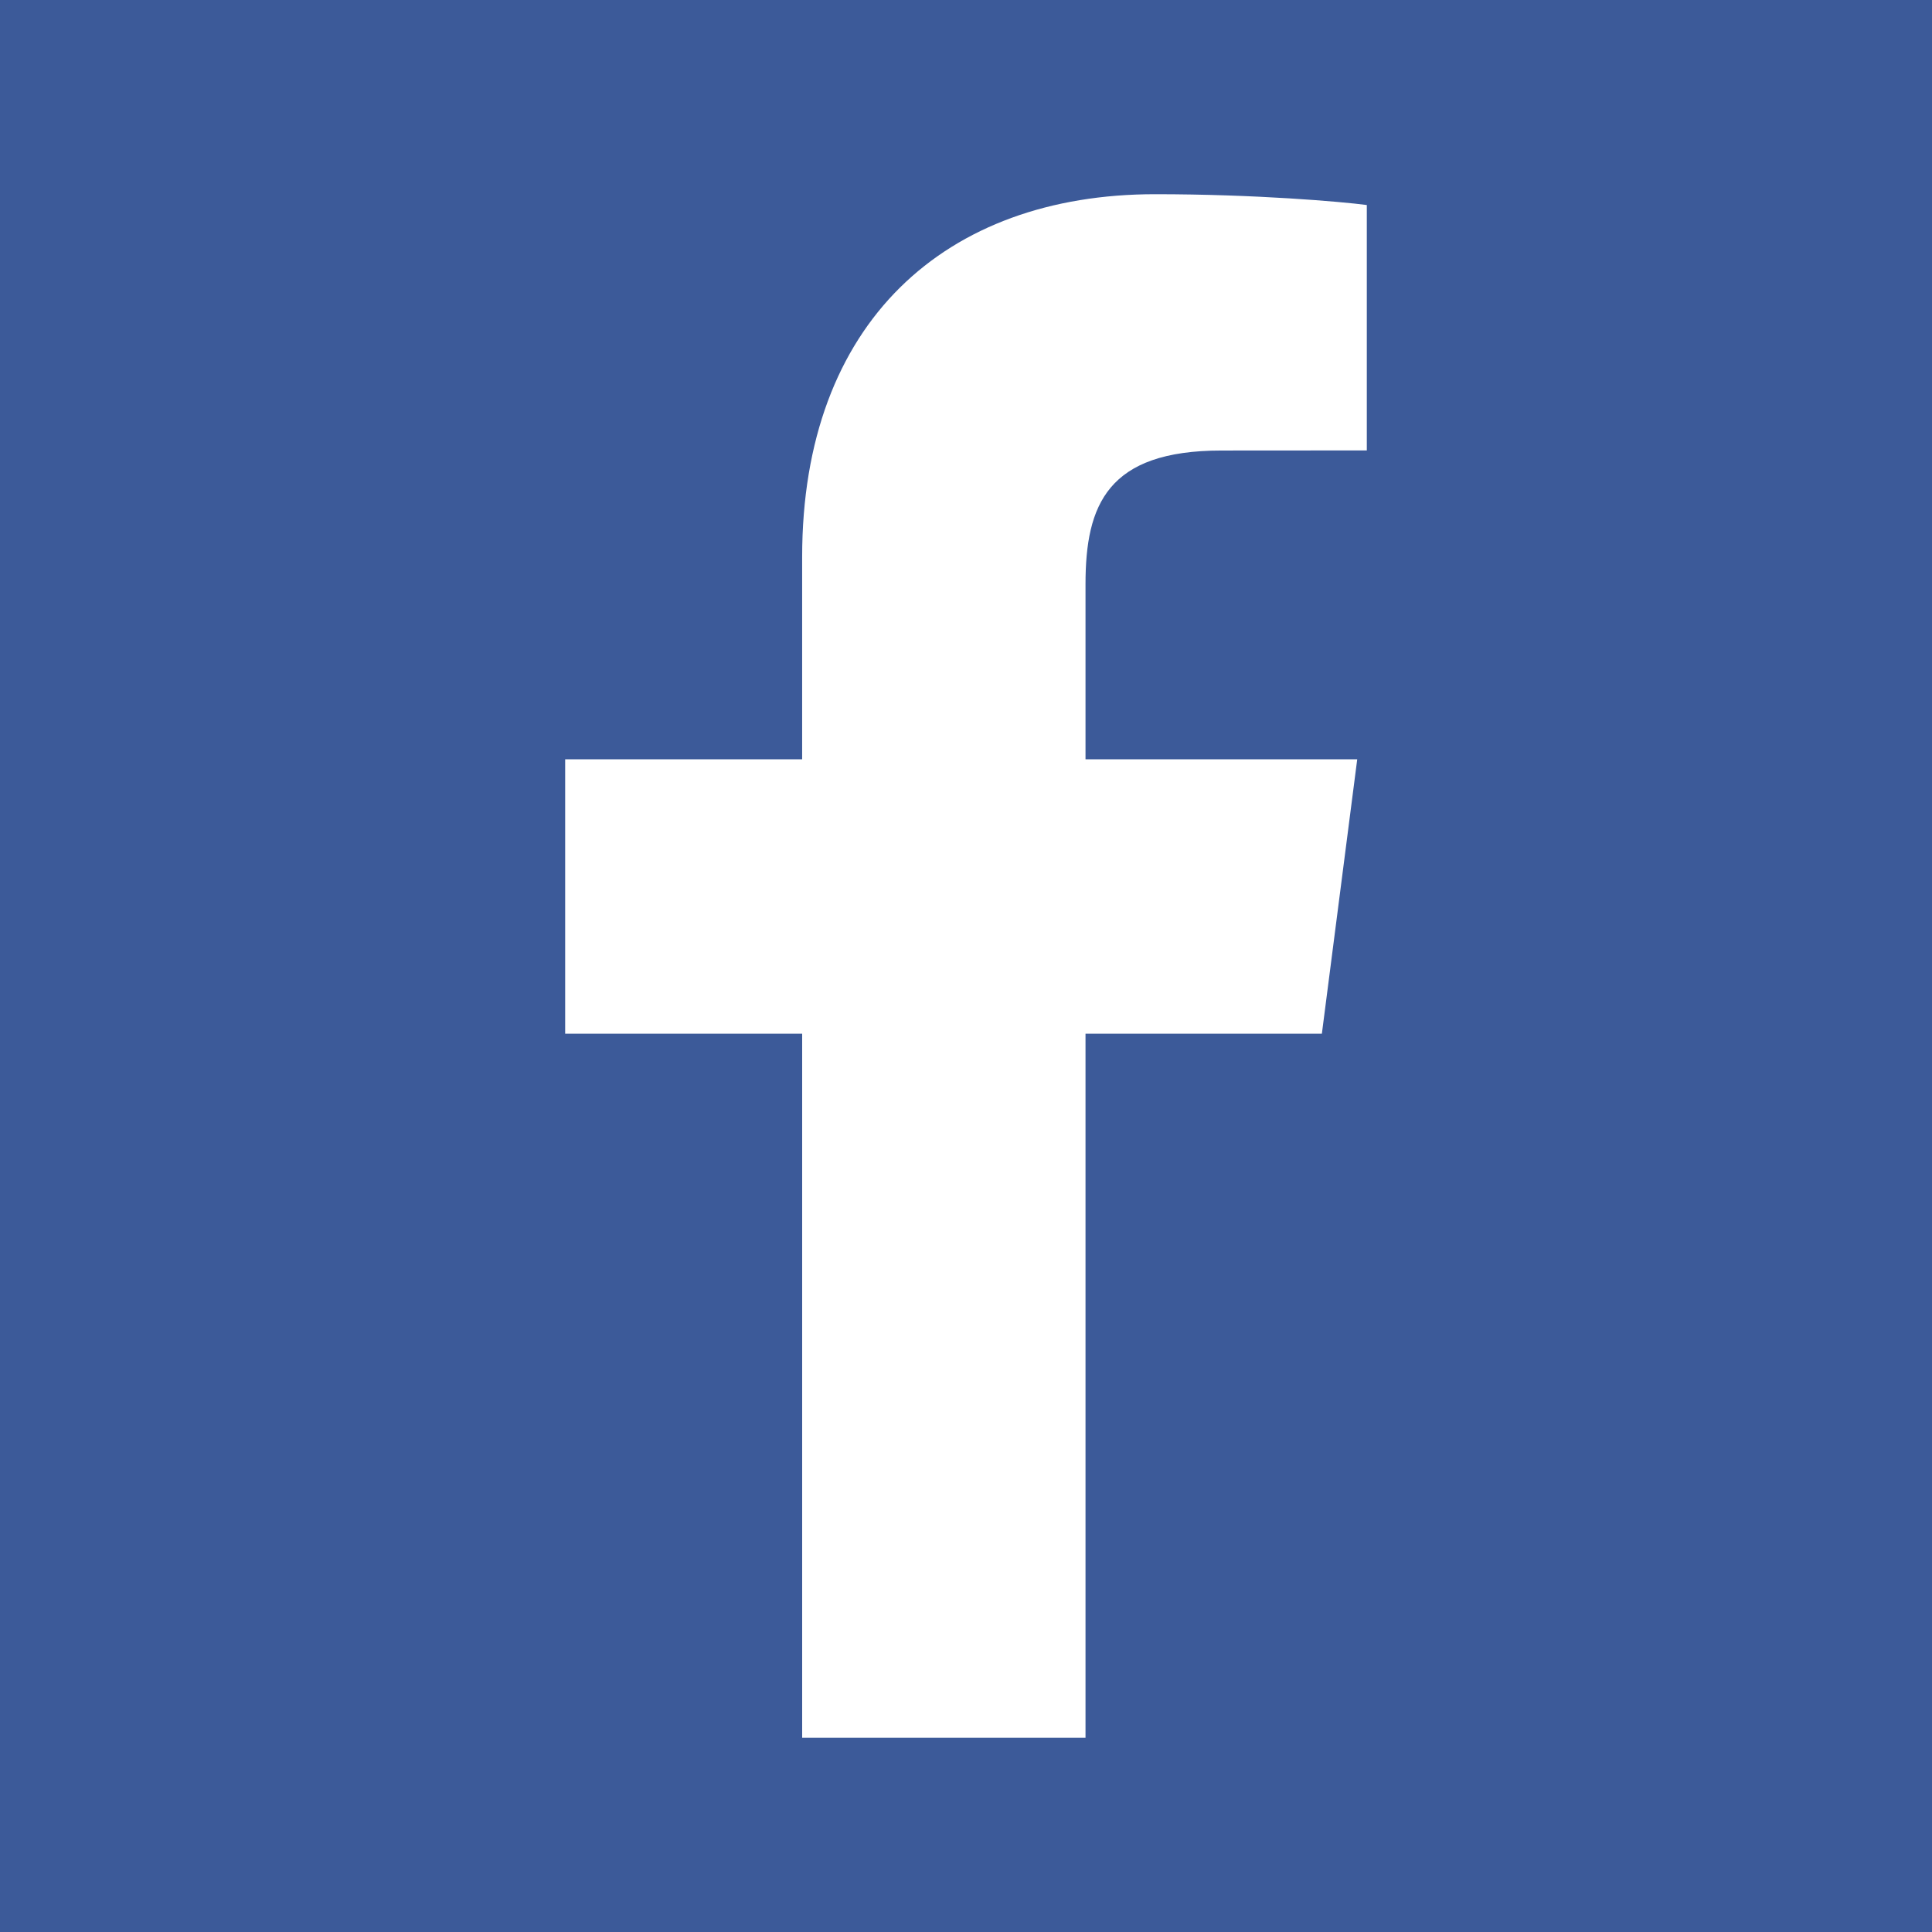
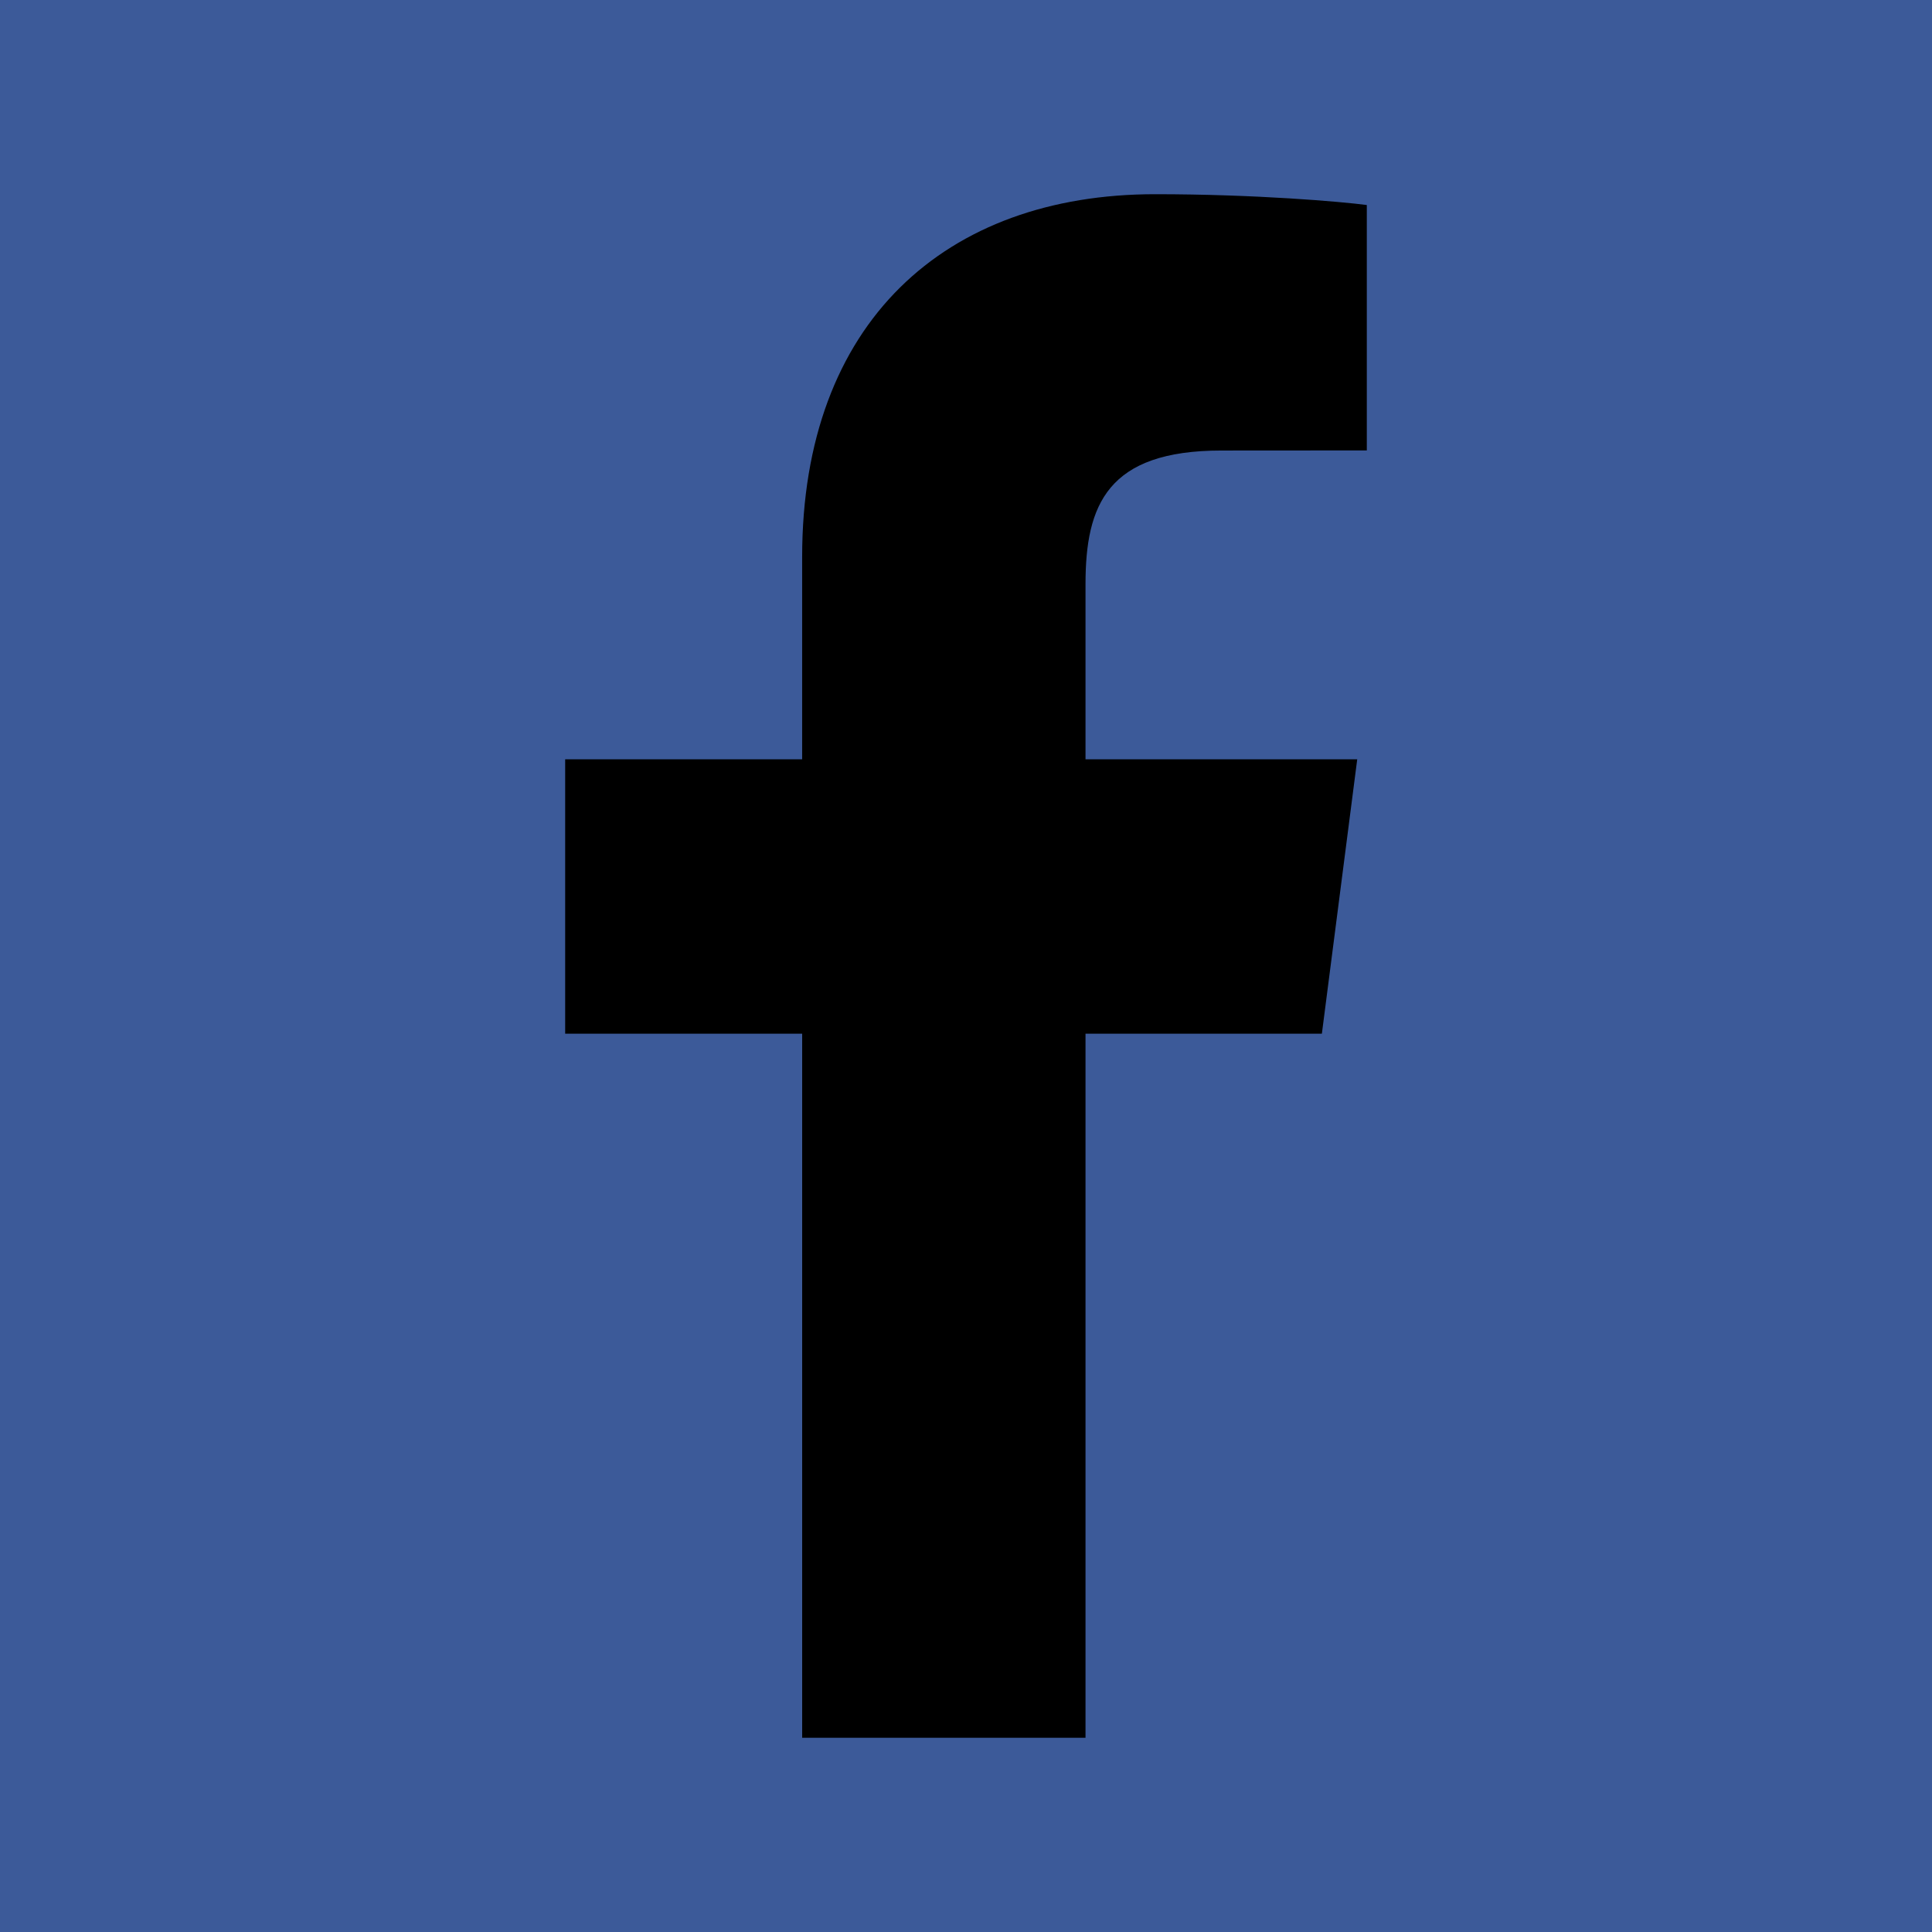
<svg xmlns="http://www.w3.org/2000/svg" width="100" height="100" viewBox="0 0 100 100">
  <rect class="background" x="0" y="0" width="100%" height="100%" fill="#3c5a99" />
-   <path d="M56.186 89.948V53.504H68.42L70.25 39.3H56.186v-9.067c0-4.112 1.14-6.914 7.04-6.914l7.52-.005V10.612c-1.3-.173-5.766-.56-10.96-.56-10.844 0-18.267 6.62-18.267 18.775V39.3H29.253v14.204H41.52v36.444h14.666z" fill="#ffffff" />
+   <path d="M56.186 89.948V53.504H68.42L70.25 39.3H56.186v-9.067c0-4.112 1.14-6.914 7.04-6.914l7.52-.005V10.612c-1.3-.173-5.766-.56-10.96-.56-10.844 0-18.267 6.62-18.267 18.775V39.3H29.253v14.204H41.52v36.444h14.666z" fill="{{foreground}}" />
</svg>
